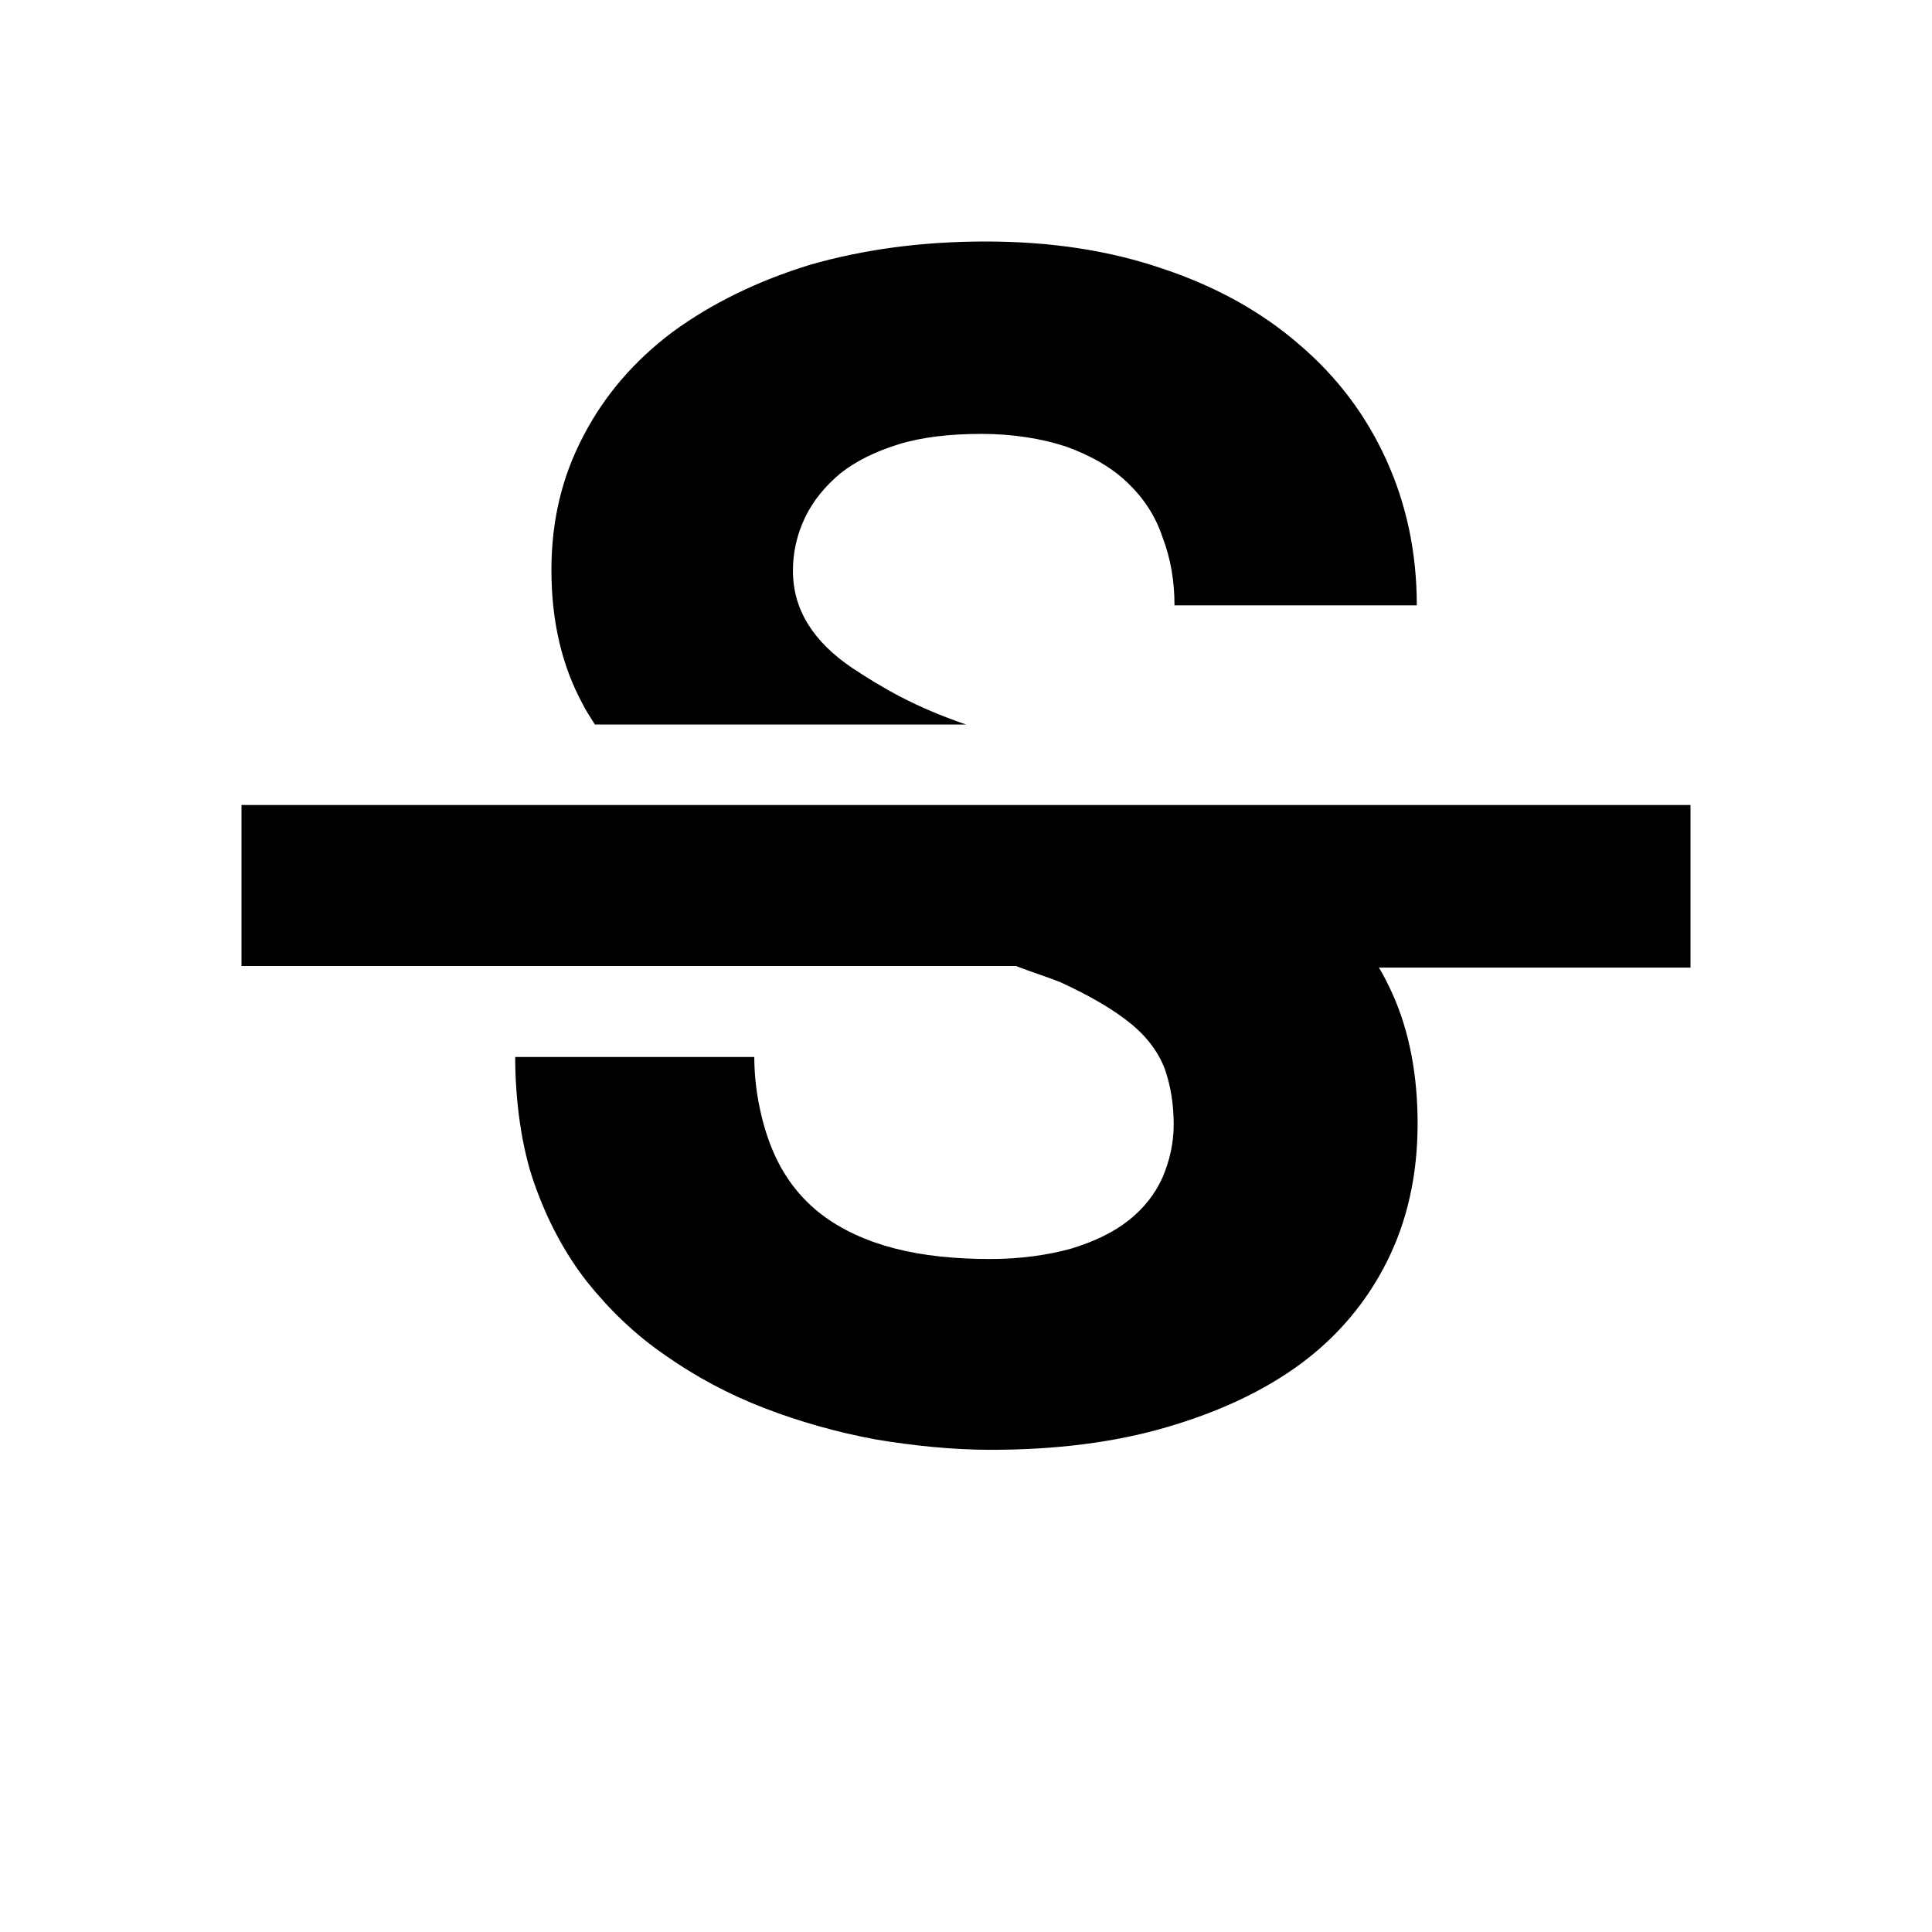
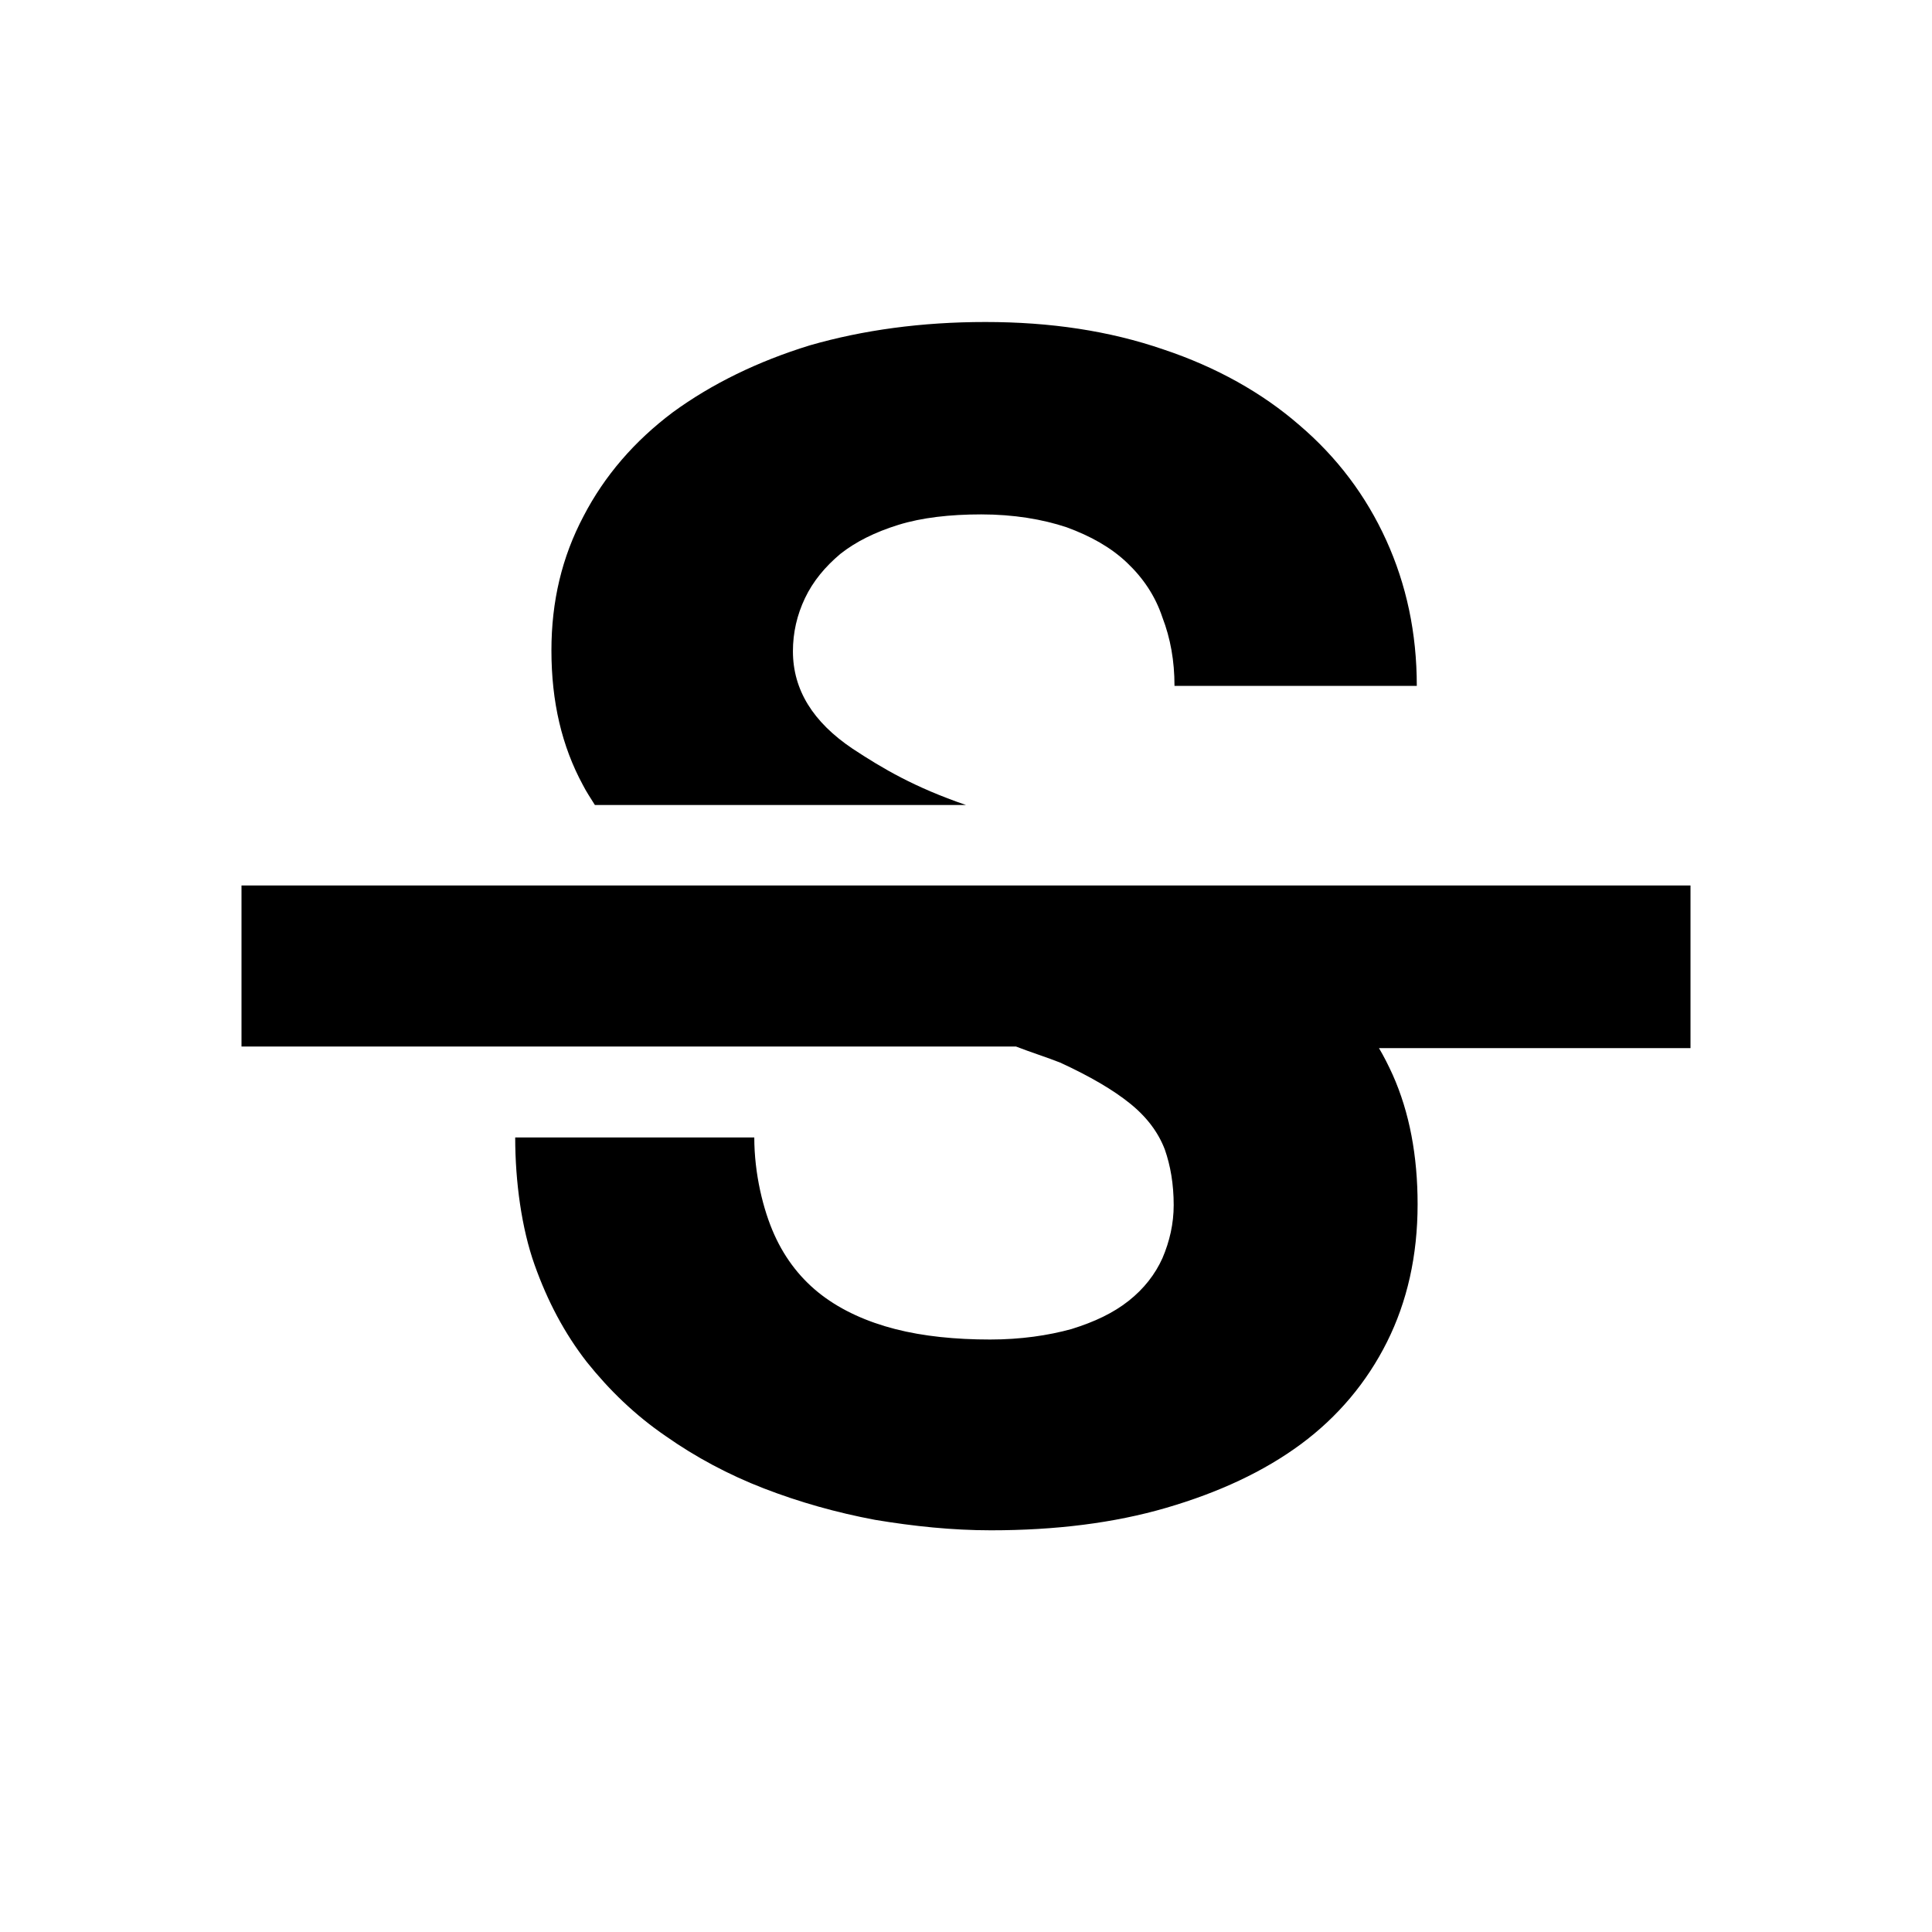
<svg xmlns="http://www.w3.org/2000/svg" viewBox="0 0 24 24">
-   <path id="icon" d="M7.24 8.75c-.26-.48-.39-1.03-.39-1.67 0-.61.13-1.16.4-1.67.26-.5.63-.93 1.11-1.29.48-.35 1.05-.63 1.7-.83.66-.19 1.39-.29 2.18-.29.81 0 1.54.11 2.21.34.66.22 1.23.54 1.69.94.47.4.83.88 1.08 1.43.25.55.38 1.15.38 1.81h-3.01c0-.31-.05-.59-.15-.85-.09-.27-.24-.49-.44-.68-.2-.19-.45-.33-.75-.44-.3-.1-.66-.16-1.06-.16-.39 0-.74.04-1.03.13-.29.09-.53.21-.72.36-.19.16-.34.34-.44.55-.1.21-.15.43-.15.66 0 .48.25.88.74 1.21.38.25.77.48 1.41.7H7.39c-.05-.08-.11-.17-.15-.25zM21 12v-2H3v2h9.62c.18.07.4.14.55.2.37.17.66.34.87.51.21.17.35.36.43.57.07.2.11.43.11.69 0 .23-.05.45-.14.66-.09.2-.23.38-.42.53-.19.15-.42.26-.71.35-.29.08-.63.13-1.01.13-.43 0-.83-.04-1.18-.13s-.66-.23-.91-.42c-.25-.19-.45-.44-.59-.75-.14-.31-.25-.76-.25-1.21H6.4c0 .55.08 1.13.24 1.58.16.45.37.85.65 1.21.28.35.6.66.98.92.37.26.78.48 1.22.65.44.17.9.3 1.38.39.48.08.96.13 1.44.13.8 0 1.53-.09 2.18-.28s1.21-.45 1.67-.79c.46-.34.82-.77 1.07-1.27s.38-1.07.38-1.71c0-.6-.1-1.14-.31-1.61-.05-.11-.11-.23-.17-.33H21z" />
+   <path id="icon" d="M7.24 9.75c-.26-.48-.39-1.03-.39-1.67 0-.61.13-1.16.4-1.67.26-.5.63-.93 1.11-1.29.48-.35 1.05-.63 1.7-.83.66-.19 1.39-.29 2.18-.29.81 0 1.54.11 2.21.34.66.22 1.23.54 1.69.94.47.4.83.88 1.08 1.43.25.55.38 1.15.38 1.81h-3.01c0-.31-.05-.59-.15-.85-.09-.27-.24-.49-.44-.68-.2-.19-.45-.33-.75-.44-.3-.1-.66-.16-1.06-.16-.39 0-.74.04-1.03.13-.29.09-.53.21-.72.36-.19.16-.34.34-.44.55-.1.21-.15.43-.15.66 0 .48.25.88.74 1.21.38.25.77.48 1.41.7H7.39c-.05-.08-.11-.17-.15-.25zM21 13v-2H3v2h9.62c.18.07.4.14.55.2.37.17.66.34.87.51.21.17.35.36.43.57.07.2.11.43.11.69 0 .23-.05.45-.14.66-.09.2-.23.38-.42.53-.19.15-.42.26-.71.35-.29.08-.63.13-1.01.13-.43 0-.83-.04-1.18-.13s-.66-.23-.91-.42c-.25-.19-.45-.44-.59-.75-.14-.31-.25-.76-.25-1.21H6.4c0 .55.08 1.13.24 1.58.16.45.37.85.65 1.21.28.35.6.66.98.92.37.26.78.48 1.22.65.44.17.9.3 1.38.39.48.08.96.13 1.44.13.8 0 1.53-.09 2.18-.28s1.21-.45 1.67-.79c.46-.34.82-.77 1.07-1.27s.38-1.07.38-1.71c0-.6-.1-1.14-.31-1.61-.05-.11-.11-.23-.17-.33H21z" />
</svg>
